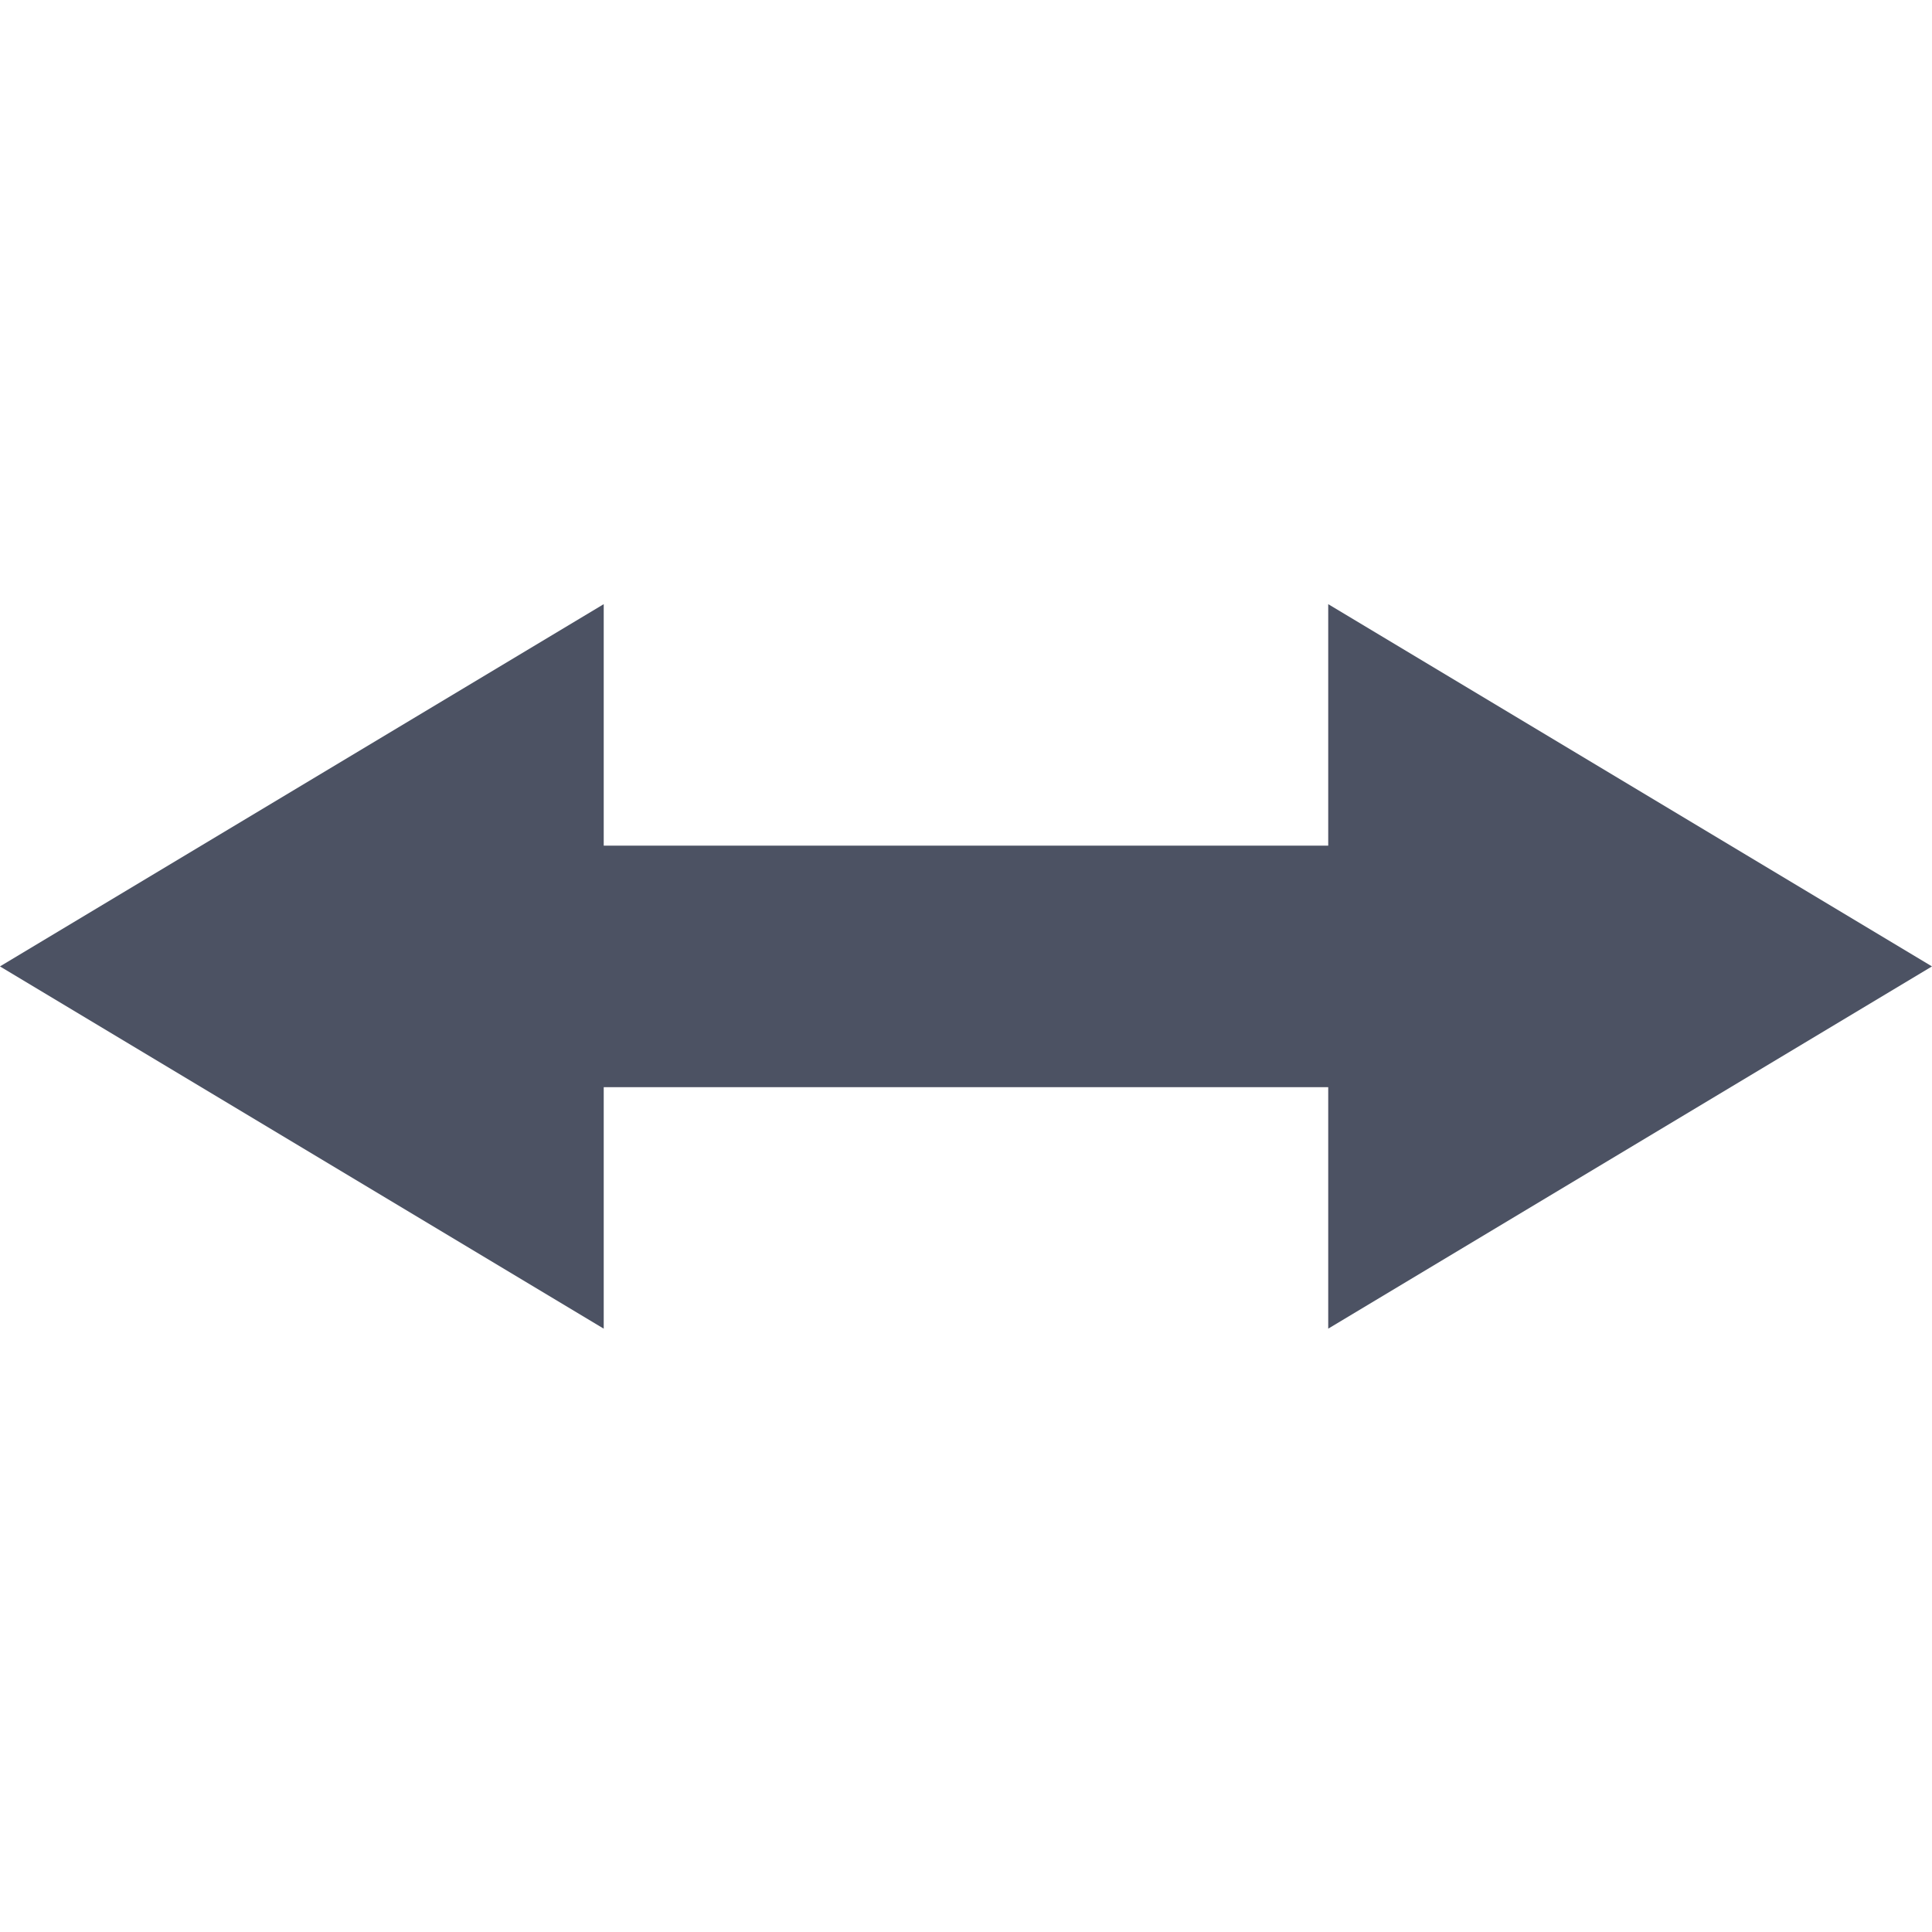
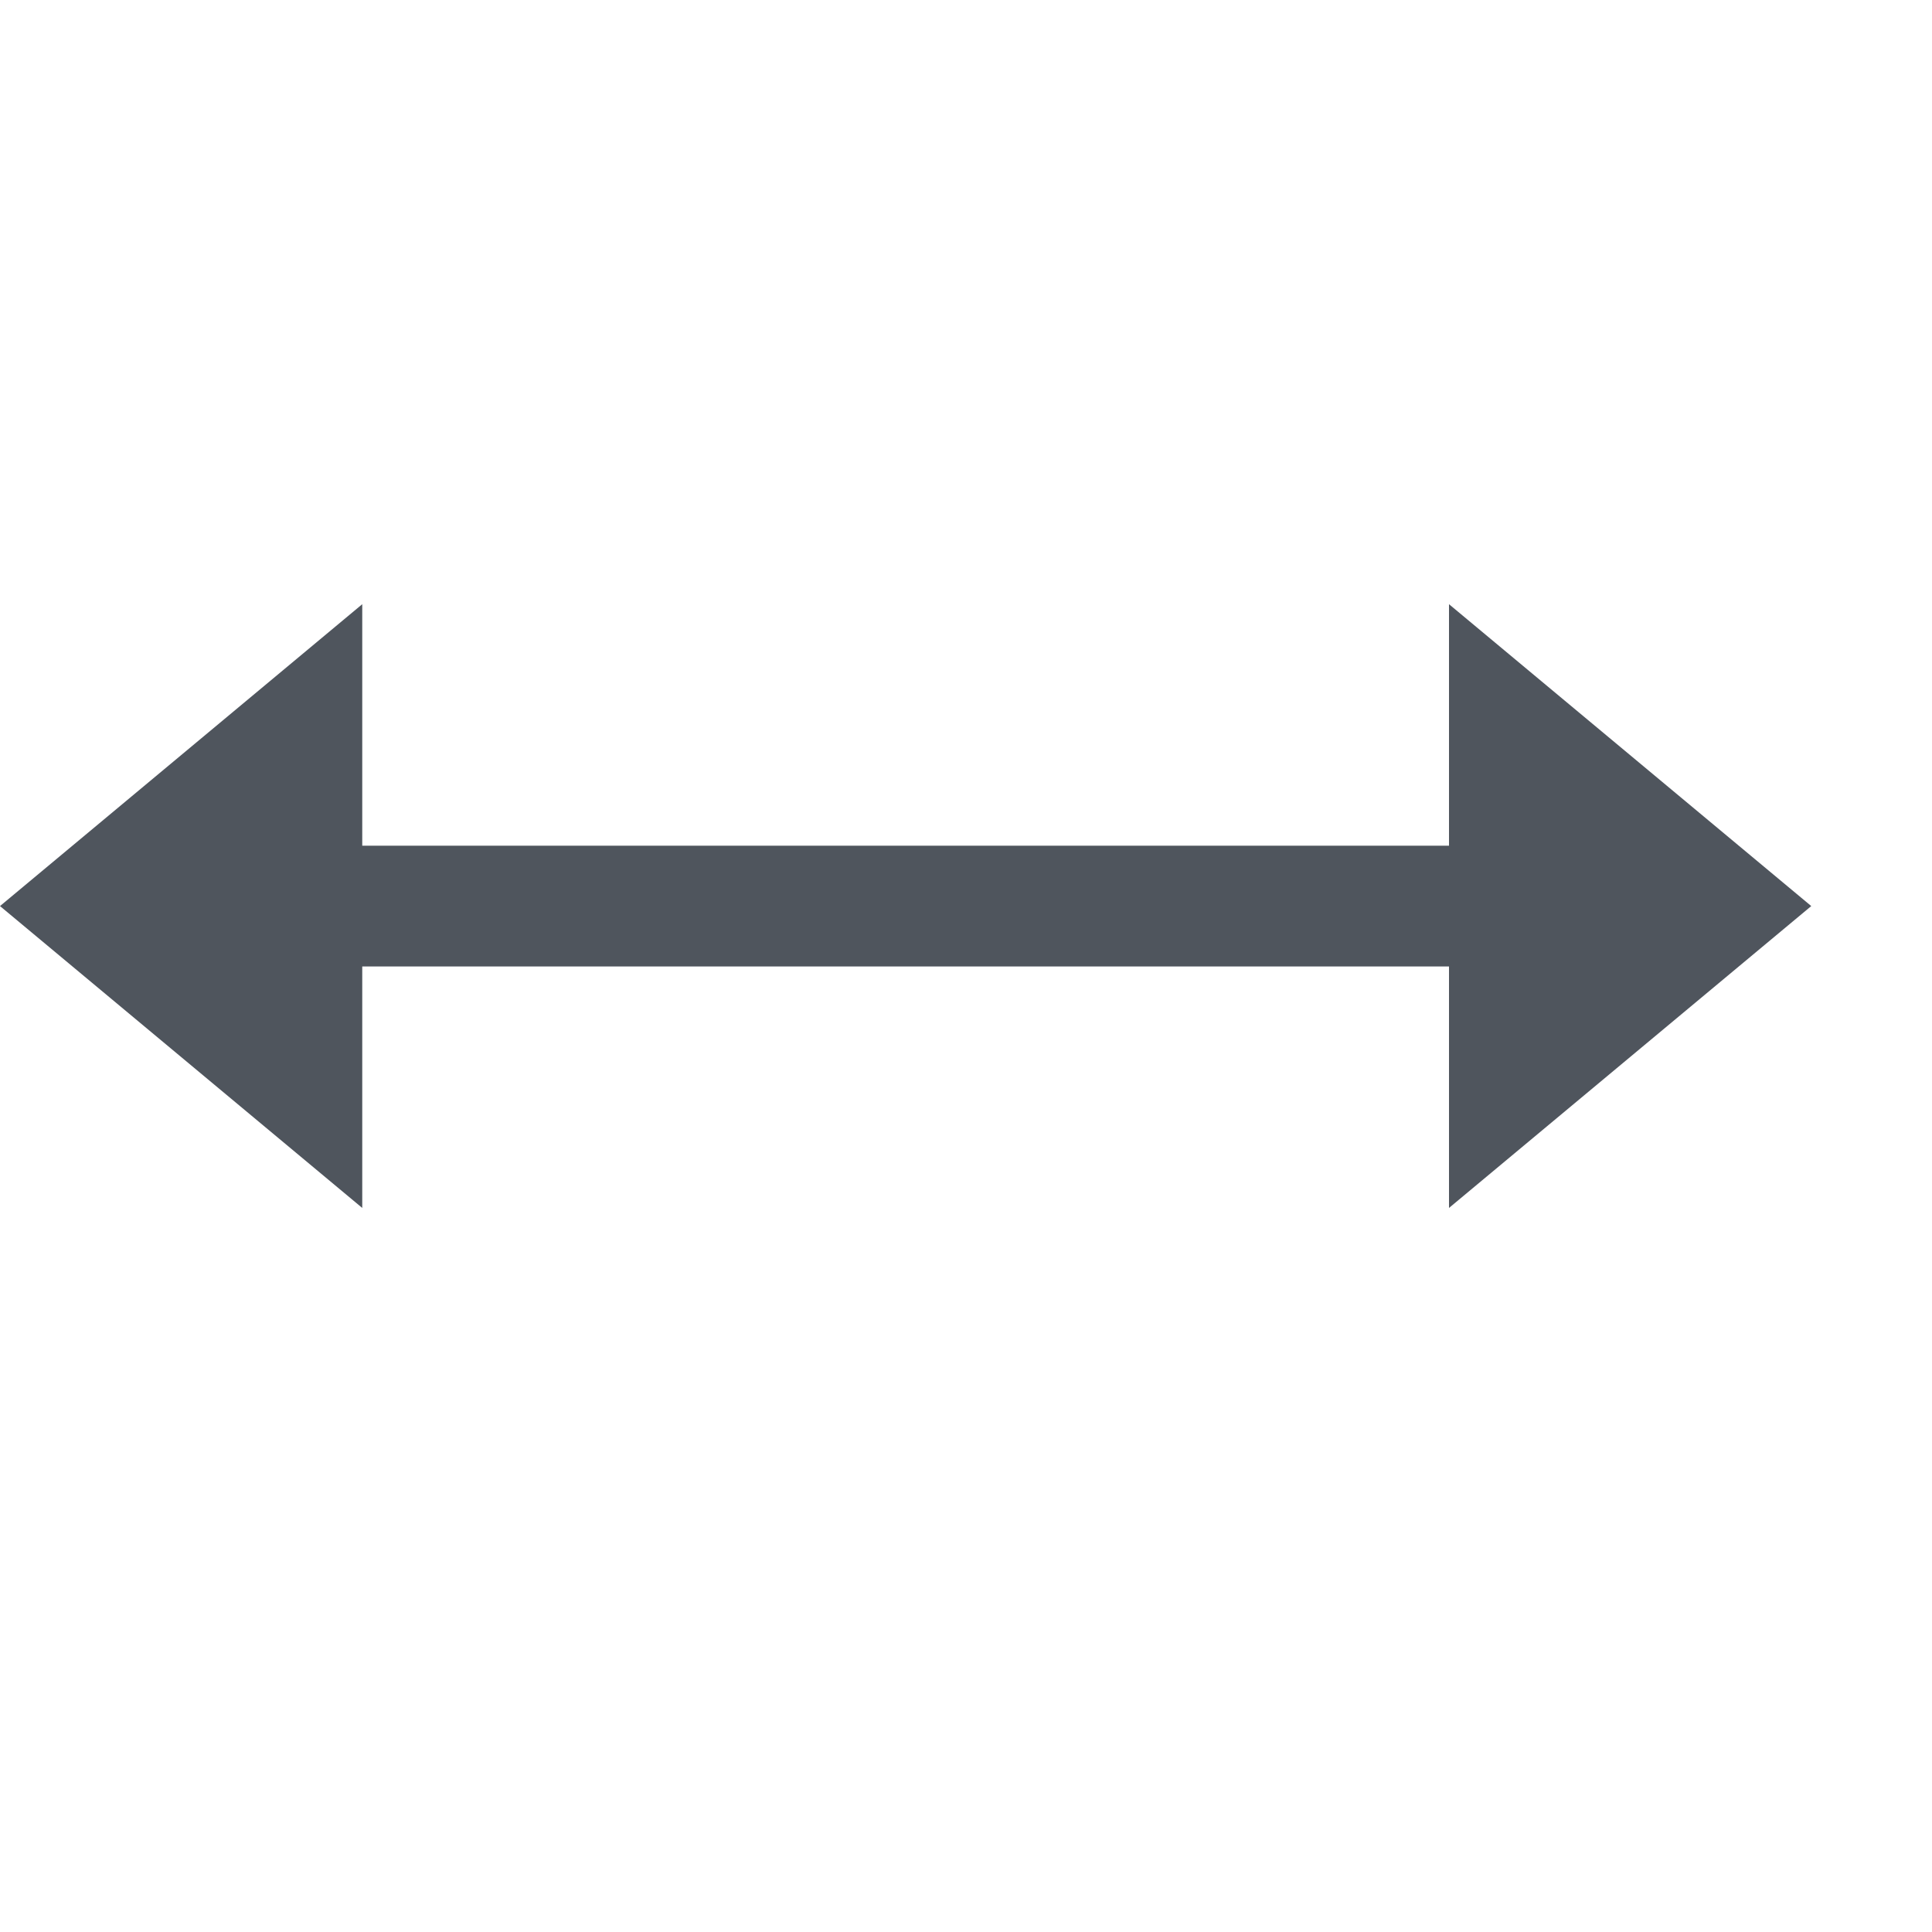
<svg xmlns="http://www.w3.org/2000/svg" xmlns:ns1="http://www.openswatchbook.org/uri/2009/osb" height="16" id="svg7384" style="enable-background:new" version="1.1" width="16">
  <defs id="defs7386">
+     <linearGradient id="linearGradient6882" ns1:paint="solid">
+       <stop id="stop6884" offset="0" style="stop-color:#555555;stop-opacity:1;" />
+     </linearGradient>
    <linearGradient id="linearGradient5606" ns1:paint="solid">
      <stop id="stop5608" offset="0" style="stop-color:#000000;stop-opacity:1;" />
    </linearGradient>
-     <filter color-interpolation-filters="sRGB" id="filter7554">
+     <filter id="filter7554" style="color-interpolation-filters:sRGB">
      <feBlend id="feBlend7556" in2="BackgroundImage" mode="darken" />
    </filter>
  </defs>
-   <g id="layer9" style="display:inline" transform="translate(-465.0002,-0.99666)" />
-   <g id="layer10" style="display:inline;filter:url(#filter7554)" transform="translate(-465.0002,-0.99666)" />
-   <g id="layer1" style="display:inline" transform="translate(-224,-617.9967)" />
-   <g id="layer14" style="display:inline" transform="translate(-465.0002,-0.99666)" />
-   <g id="layer15" style="display:inline" transform="translate(-465.0002,-0.99666)" />
-   <g id="g71291" style="display:inline" transform="translate(-465.0002,-0.99666)" />
-   <g id="layer2" style="display:inline" transform="translate(-224,-467.9967)" />
-   <g id="g6058" style="display:inline" transform="translate(-224,-467.9967)" />
-   <g id="layer12" style="display:inline" transform="translate(-465.0002,-0.99666)">
-     <path d="m 470,6 -5,3 5,3 0,-2 6,0 0,2 5,-3 -5,-3 0,2 -6,0 0,-2 z" id="path5837" style="fill:#4c5263;fill-opacity:1;stroke:none" />
+   <g id="layer9" style="display:inline" transform="translate(-617,135.0037)" />
+   <g id="layer10" style="display:inline;filter:url(#filter7554)" transform="translate(-617,135.0037)" />
+   <g id="layer1" style="display:inline" transform="translate(-375.9998,-481.9963)" />
+   <g id="layer14" style="display:inline" transform="translate(-617,135.0037)" />
+   <g id="layer15" style="display:inline" transform="translate(-617,135.0037)" />
+   <g id="g71291" style="display:inline" transform="translate(-617,135.0037)" />
+   <g id="layer2" style="display:inline" transform="translate(-375.9998,-331.9963)" />
+   <g id="layer12" style="display:inline" transform="translate(-617,135.0037)">
+     <path d="m 617,-127.5 3,-2.5 v 2 h 5 4 v -2 l 3,2.5 -3,2.5 v -2 h -4 -5 v 2 z" id="path7638" style="color:#000000;font-style:normal;font-variant:normal;font-weight:normal;font-stretch:normal;font-size:medium;line-height:normal;font-family:sans-serif;font-variant-ligatures:normal;font-variant-position:normal;font-variant-caps:normal;font-variant-numeric:normal;font-variant-alternates:normal;font-feature-settings:normal;text-indent:0;text-align:start;text-decoration:none;text-decoration-line:none;text-decoration-style:solid;text-decoration-color:#000000;letter-spacing:normal;word-spacing:normal;text-transform:none;writing-mode:lr-tb;direction:ltr;text-orientation:mixed;dominant-baseline:auto;baseline-shift:baseline;text-anchor:start;white-space:normal;shape-padding:0;clip-rule:nonzero;display:inline;overflow:visible;visibility:visible;opacity:1;isolation:auto;mix-blend-mode:normal;color-interpolation:sRGB;color-interpolation-filters:linearRGB;solid-color:#000000;solid-opacity:1;vector-effect:none;fill:#4f555d;fill-opacity:1;fill-rule:evenodd;stroke:none;stroke-width:1px;stroke-linecap:butt;stroke-linejoin:miter;stroke-miterlimit:4;stroke-dasharray:none;stroke-dashoffset:0;stroke-opacity:1;color-rendering:auto;image-rendering:auto;shape-rendering:auto;text-rendering:auto;enable-background:accumulate" />
  </g>
+   <g id="layer3" transform="translate(-375.9998,-591.9963)" />
</svg>
